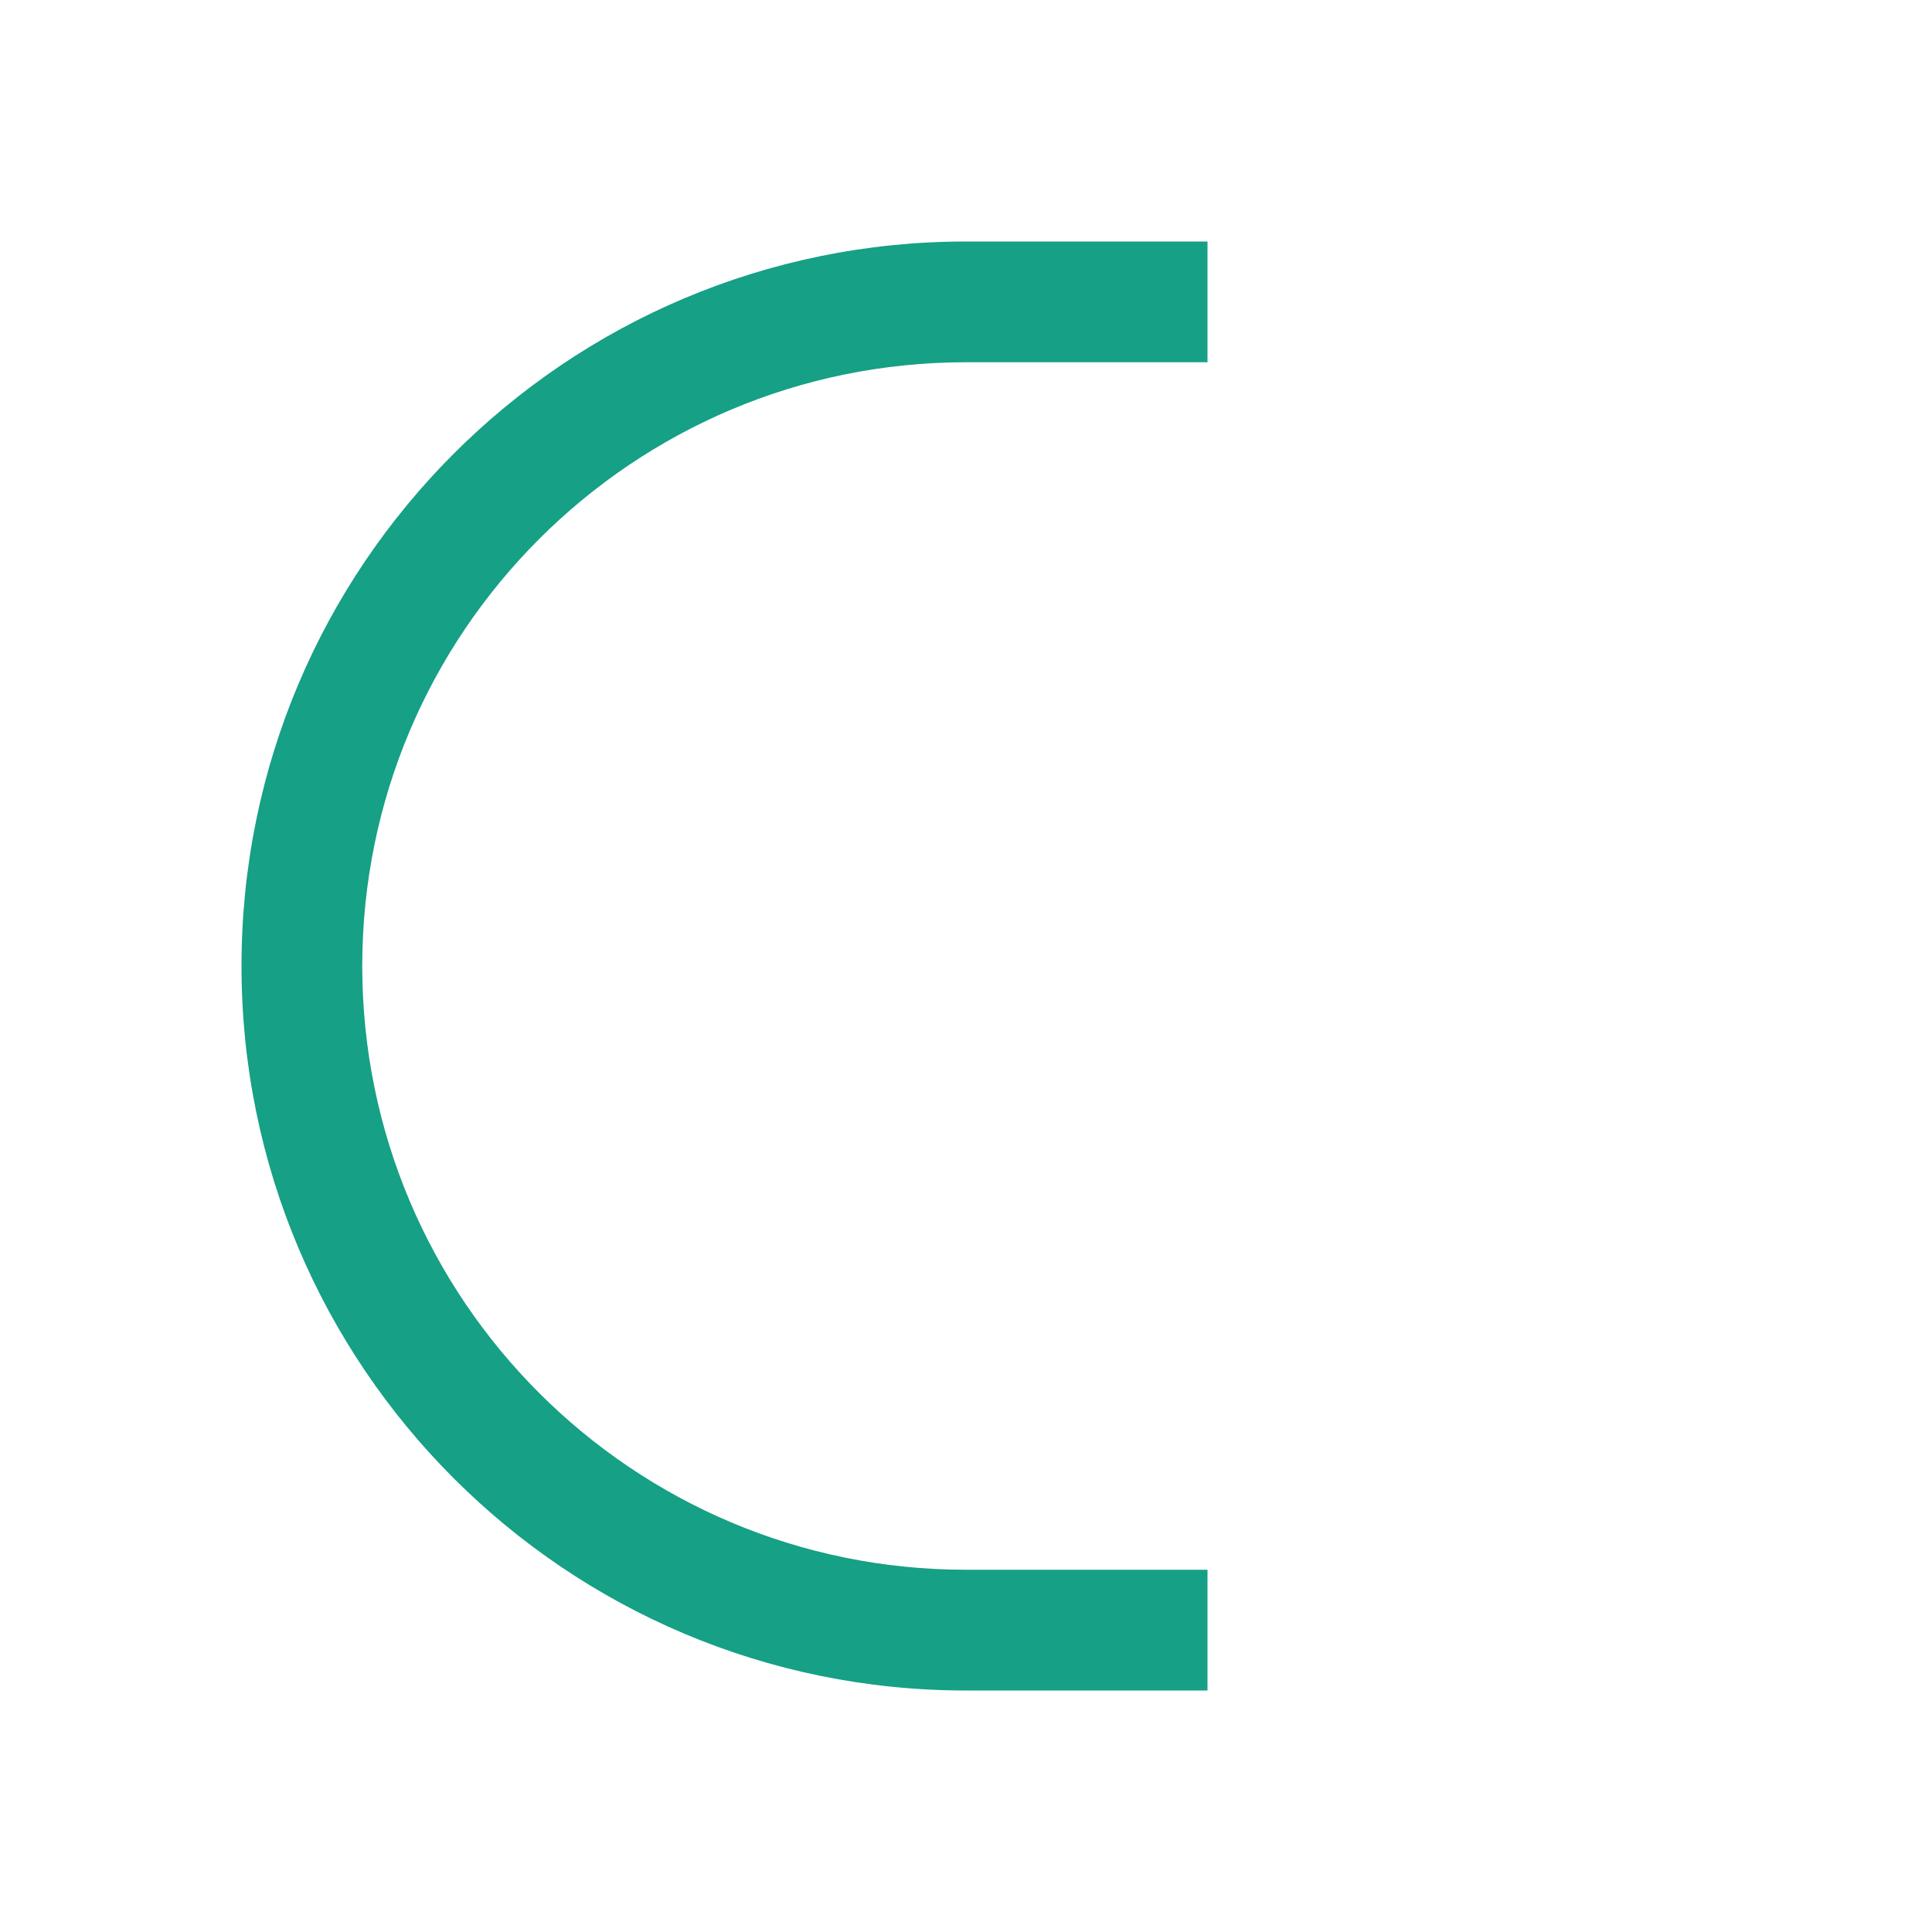
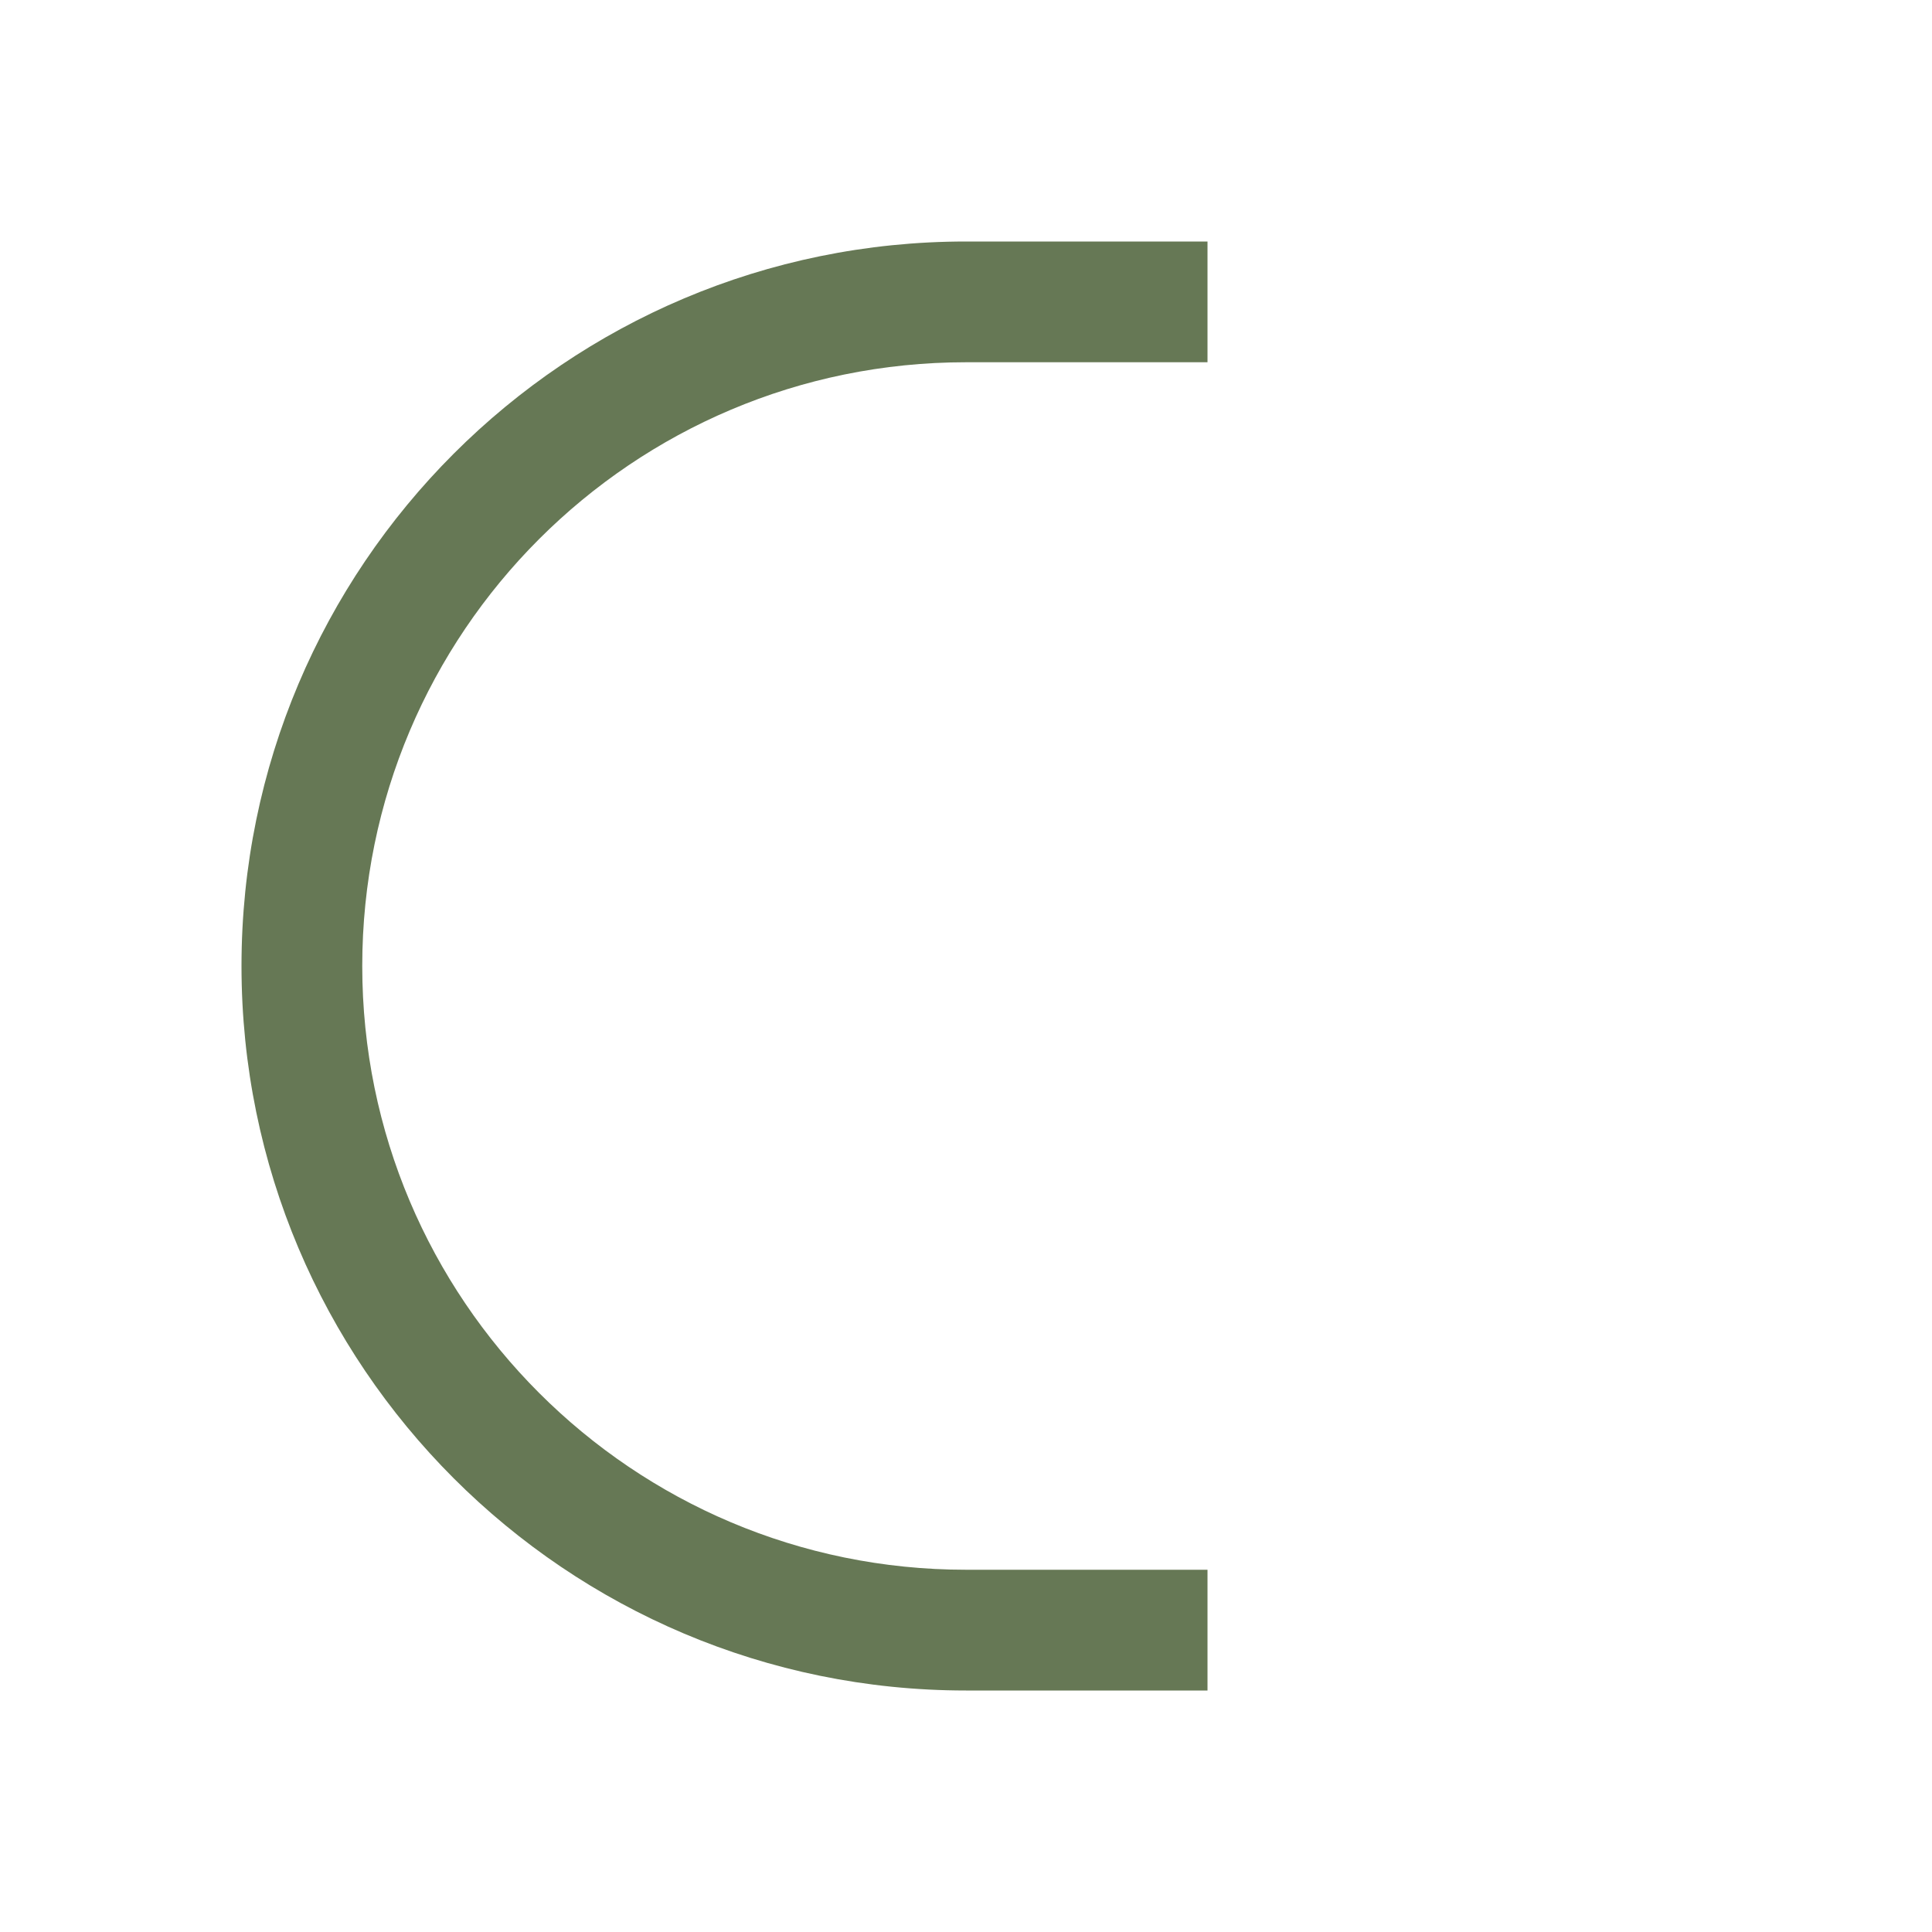
<svg xmlns="http://www.w3.org/2000/svg" width="16" height="16">
-   <path style="marker:none" d="M8 2a6 6 0 0 0 0 12h2v-1H8A5 5 0 1 1 8 3h2V2H8z" color="#000" fill="#16a085" stroke-width=".1" overflow="visible" />
+   <path style="marker:none" d="M8 2a6 6 0 0 0 0 12h2v-1H8A5 5 0 1 1 8 3h2V2H8z" color="#000" fill="#667855" stroke-width=".1" overflow="visible" />
</svg>
